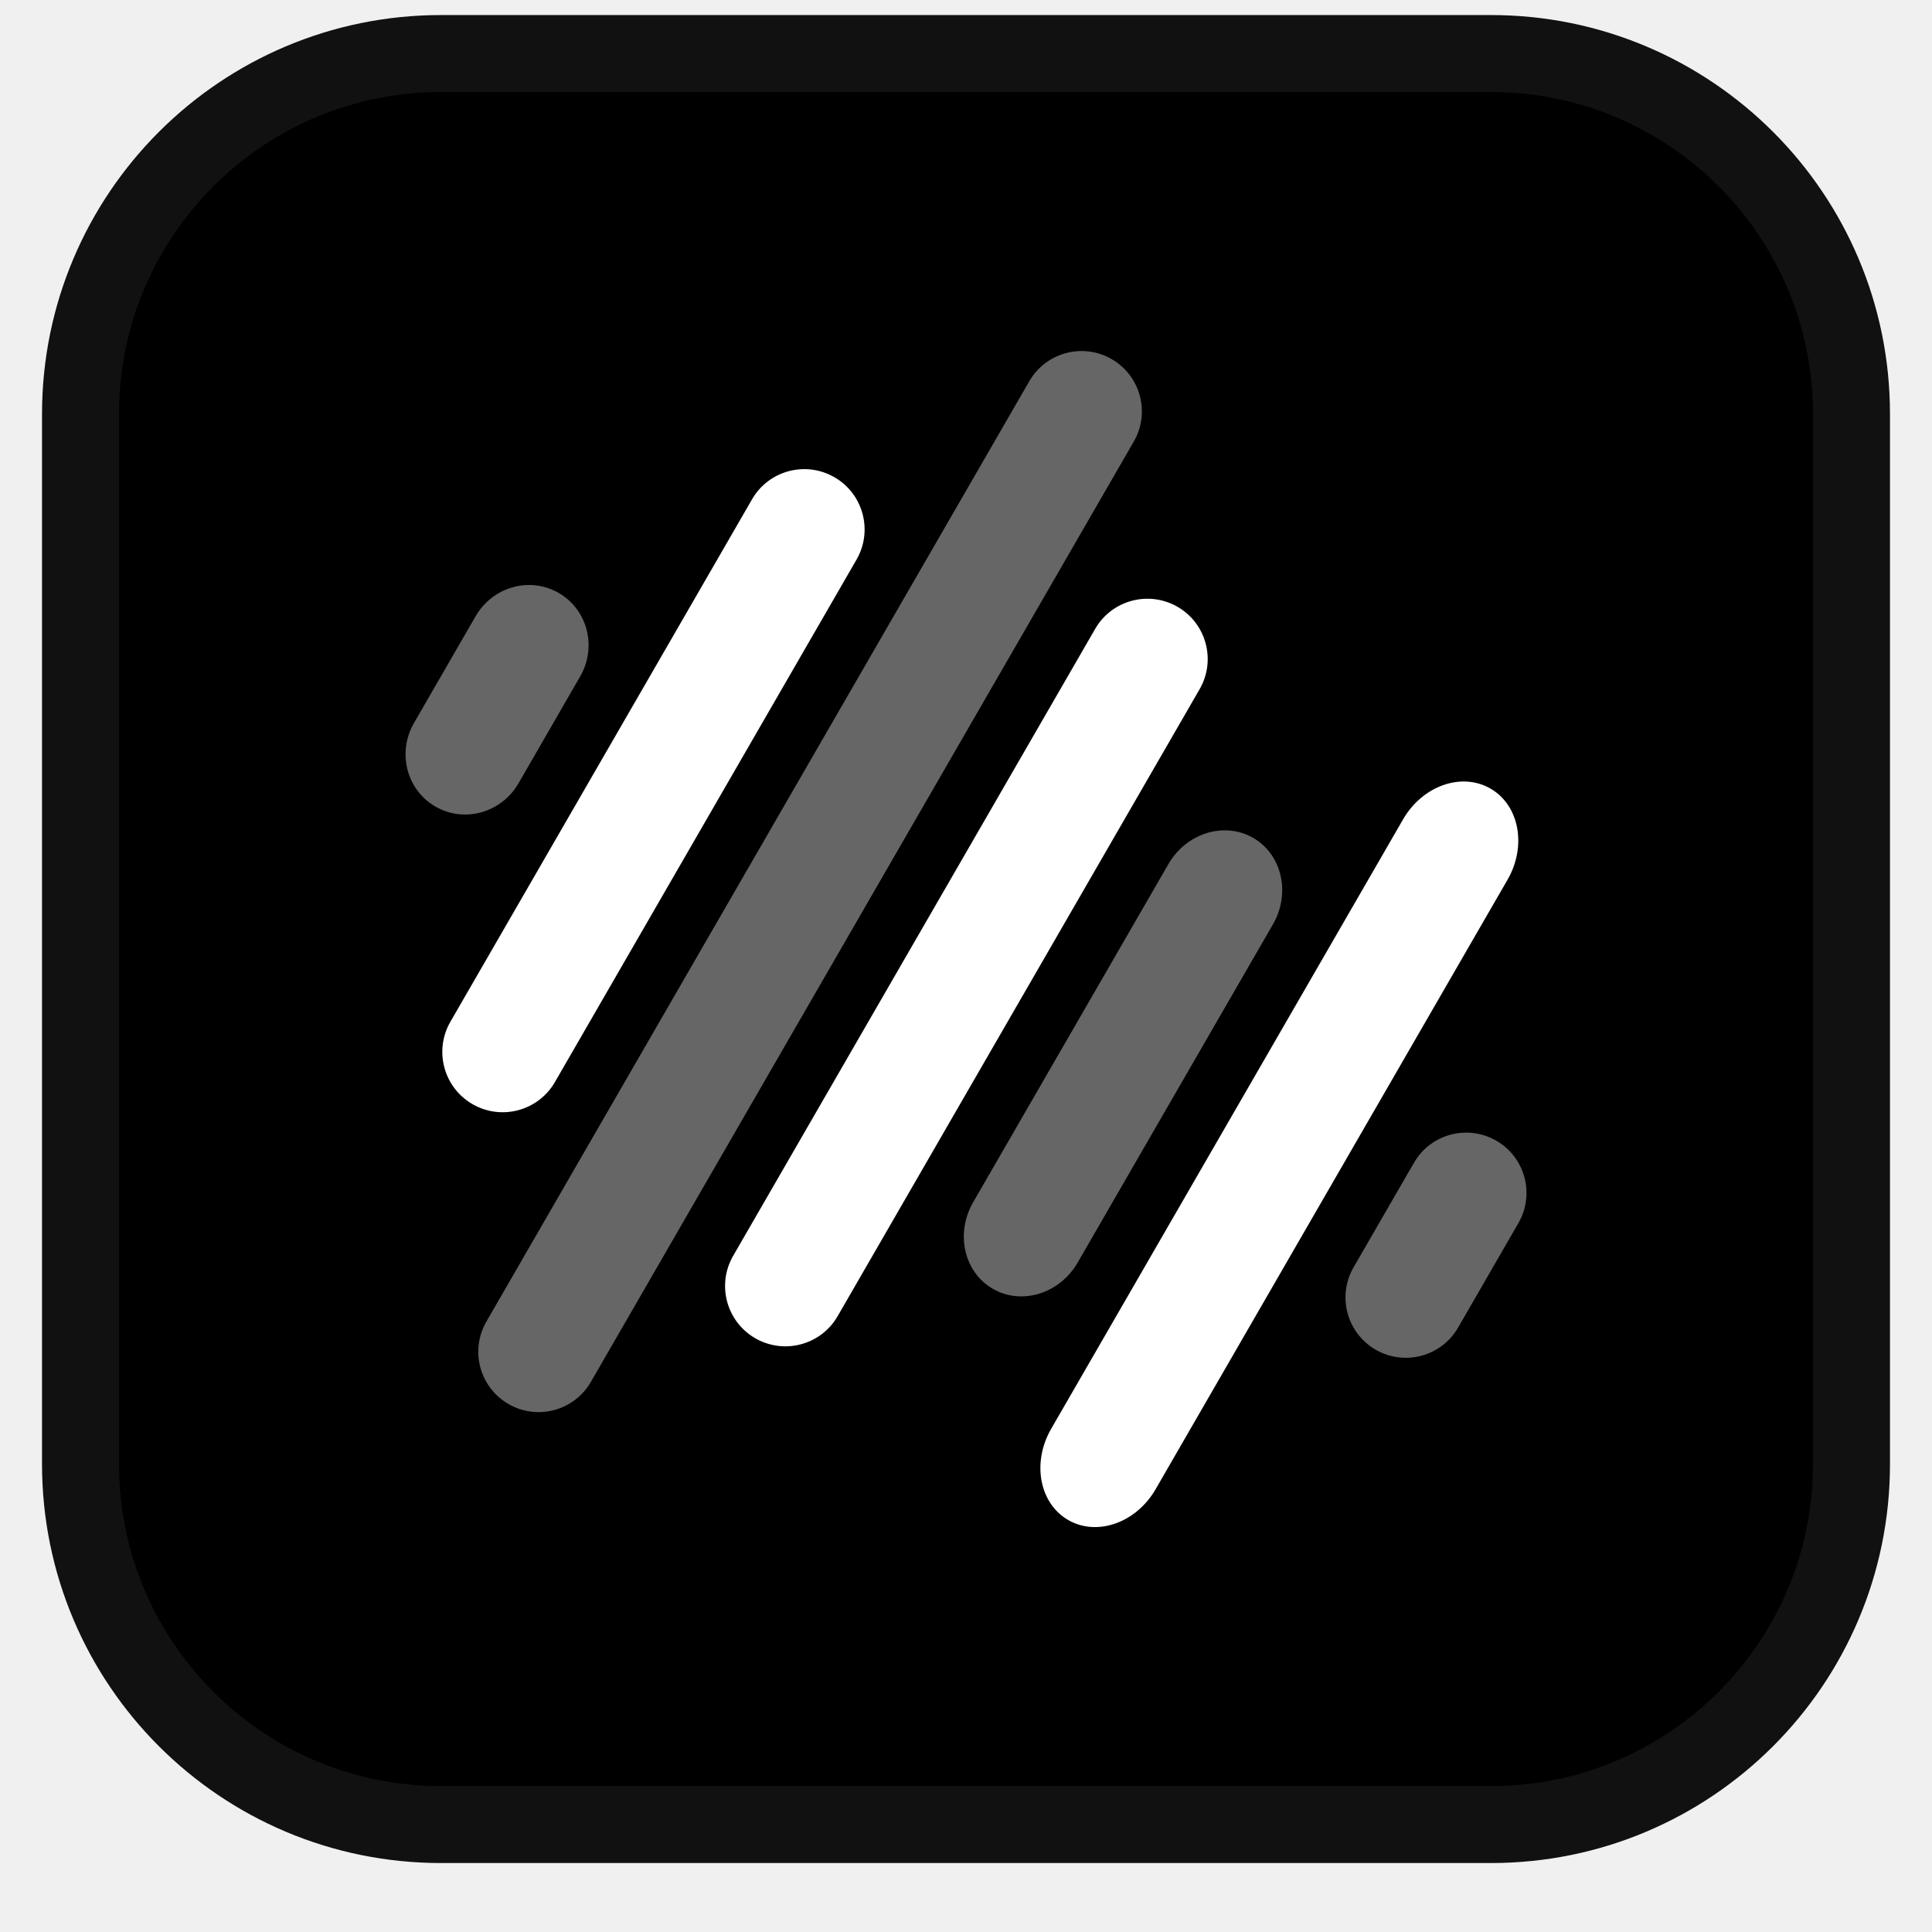
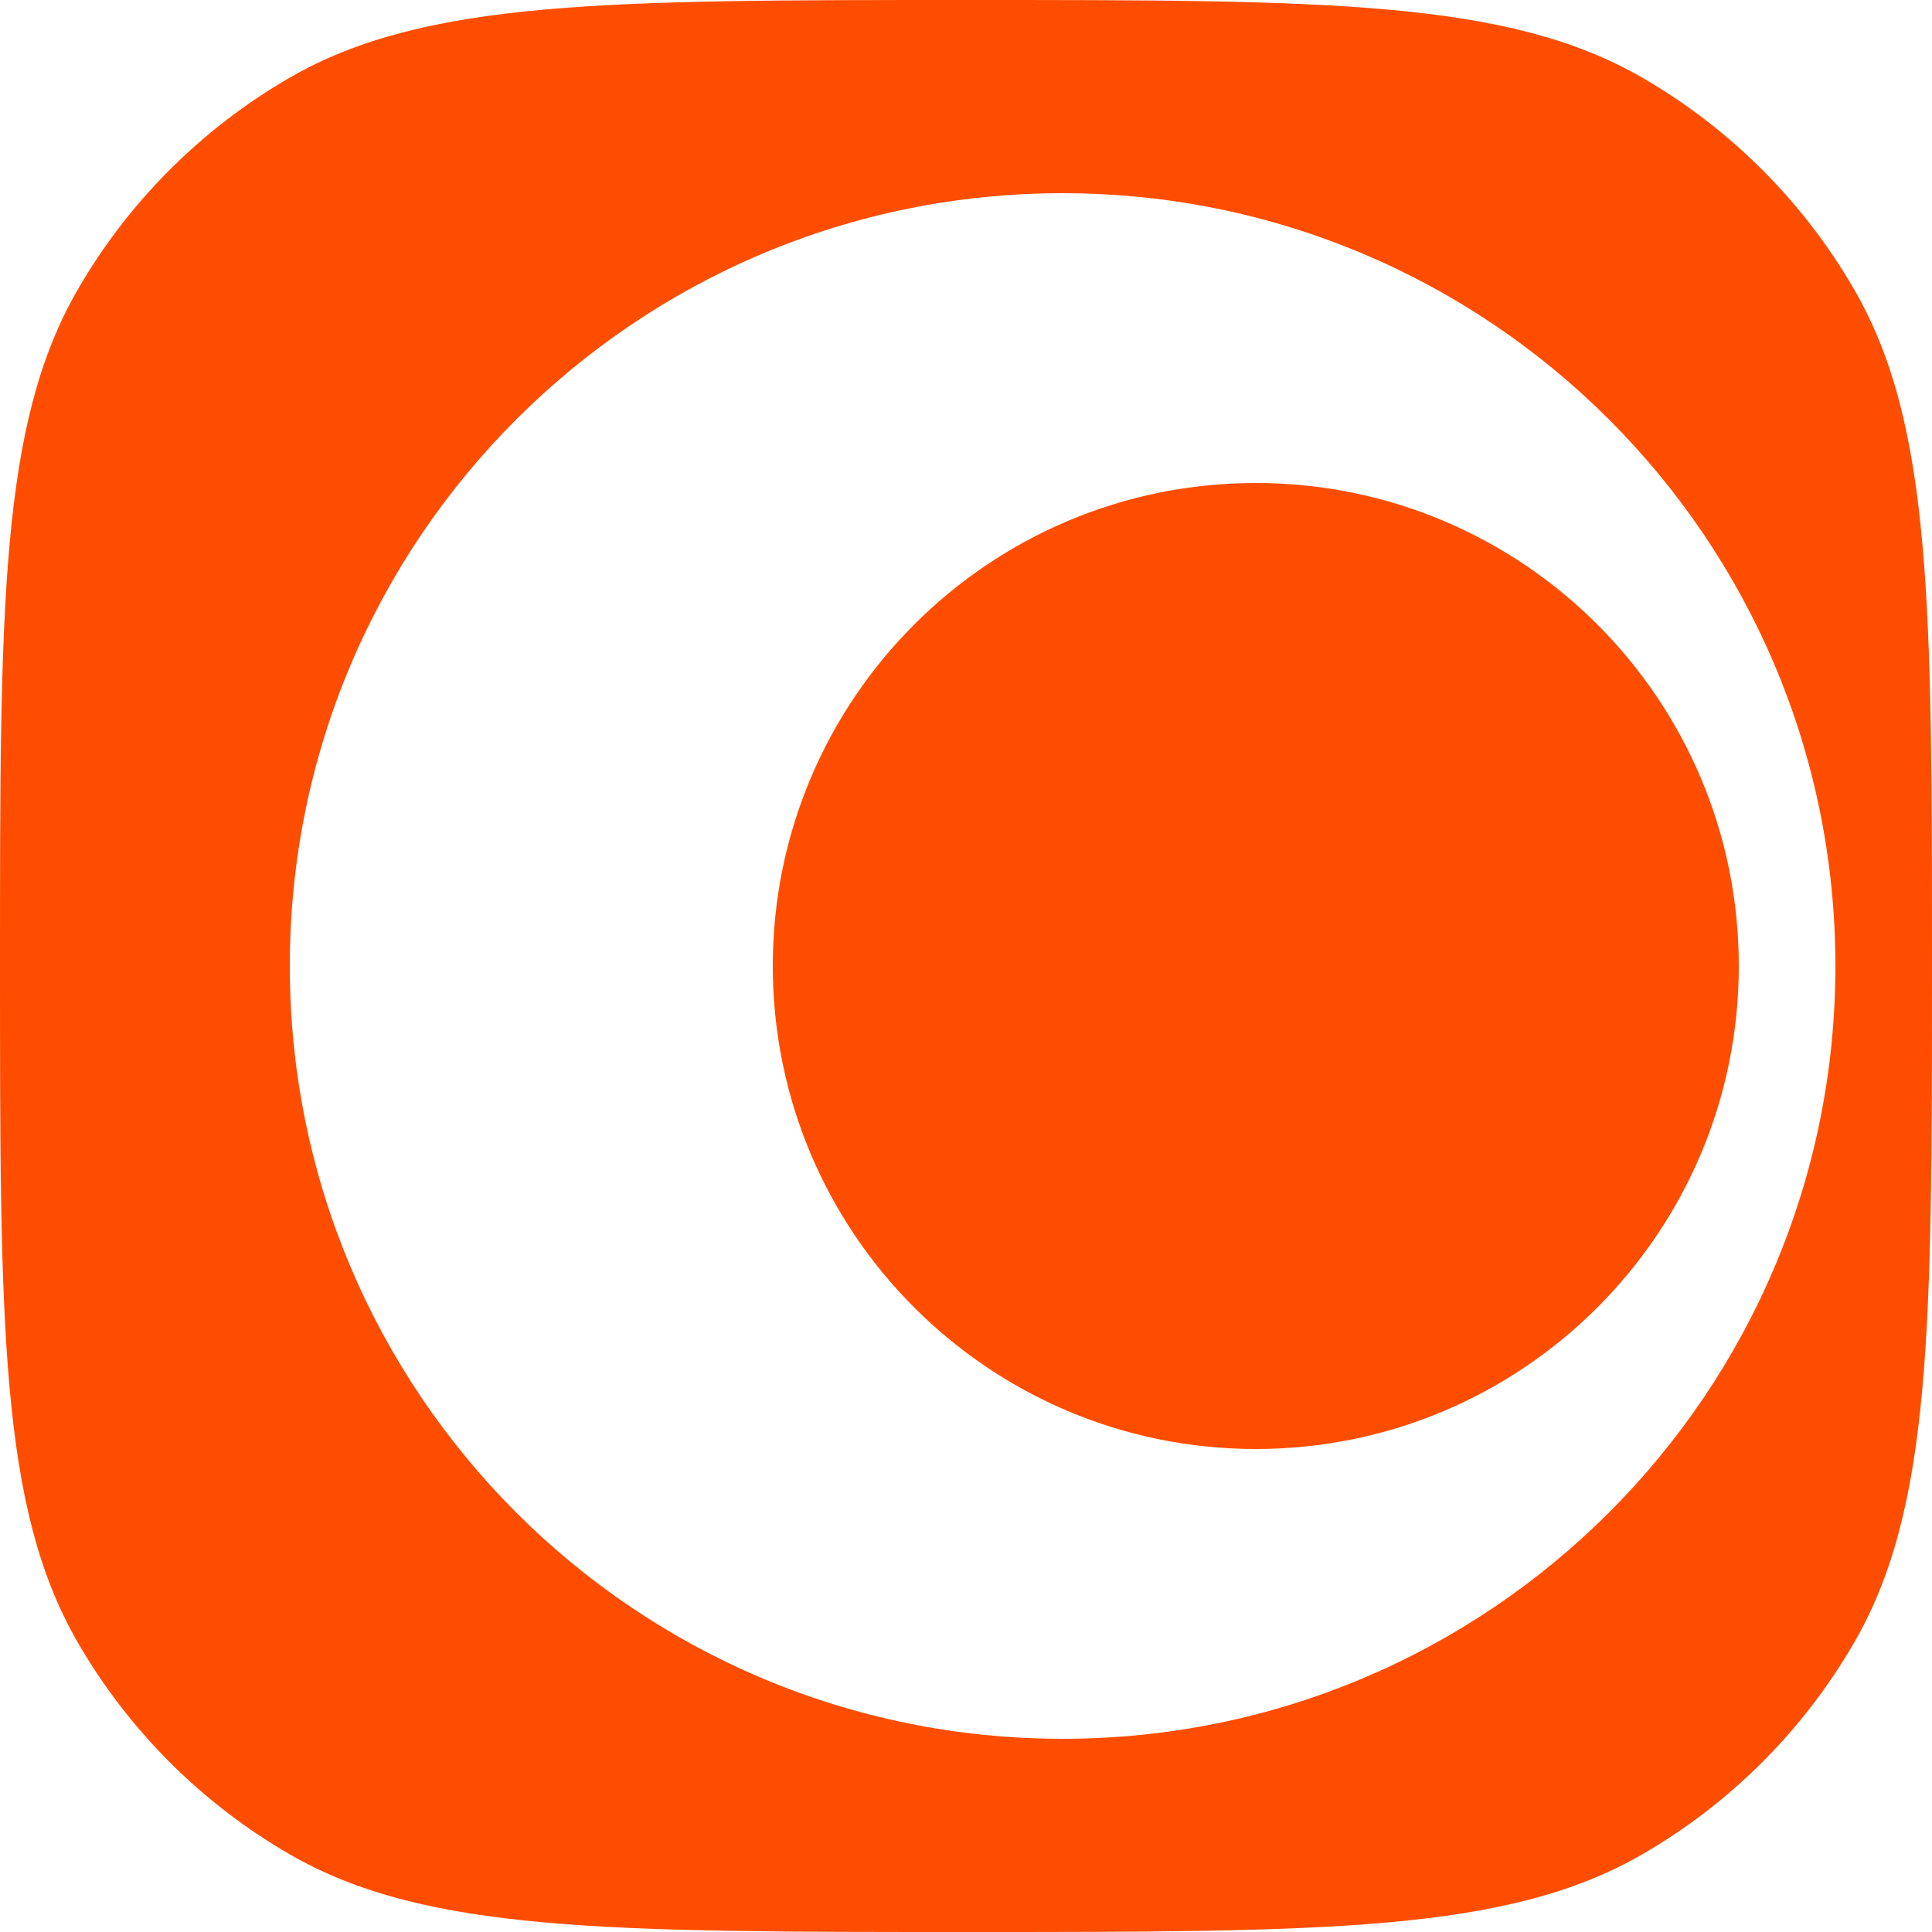
- <svg xmlns="http://www.w3.org/2000/svg" version="1.2" viewBox="0 0 46 46" width="512" height="512">
-   <g clip-path="url(#clip0)">
-     <path d="M1.917 9.858C1.917 5.118 5.76 1.275 10.5 1.275H35.5C40.24 1.275 44.083 5.118 44.083 9.858V34.858C44.083 39.599 40.24 43.442 35.5 43.442H10.5C5.76 43.442 1.917 39.599 1.917 34.858V9.858Z" fill="#111111" />
-     <path d="M1.917 9.858C1.917 5.118 5.76 1.275 10.5 1.275H35.5C40.24 1.275 44.083 5.118 44.083 9.858V34.858C44.083 39.599 40.24 43.442 35.5 43.442H10.5C5.76 43.442 1.917 39.599 1.917 34.858V9.858Z" stroke="#111111" stroke-width="1.833" />
-     <path fill-rule="evenodd" clip-rule="evenodd" d="M19.868 11.363C20.555 11.759 20.79 12.638 20.393 13.325L13.212 25.764C12.815 26.451 11.937 26.686 11.25 26.289C10.563 25.893 10.327 25.014 10.724 24.327L17.906 11.888C18.302 11.201 19.181 10.966 19.868 11.363ZM28.037 14.448C28.724 14.845 28.959 15.723 28.562 16.41L19.944 31.337C19.548 32.024 18.669 32.259 17.982 31.863C17.295 31.466 17.06 30.588 17.456 29.901L26.075 14.974C26.471 14.287 27.35 14.052 28.037 14.448ZM35.894 20.945C36.356 20.144 36.175 19.173 35.488 18.776C34.801 18.379 33.869 18.707 33.406 19.509L25.027 34.021C24.565 34.823 24.746 35.794 25.433 36.191C26.12 36.587 27.052 36.259 27.515 35.457L35.894 20.945Z" fill="white" />
-     <path opacity="0.4" fill-rule="evenodd" clip-rule="evenodd" d="M26.995 10.513C27.392 9.826 27.156 8.948 26.469 8.551C25.782 8.154 24.904 8.39 24.507 9.077L11.58 31.467C11.184 32.154 11.419 33.032 12.106 33.429C12.793 33.826 13.671 33.59 14.068 32.903L26.995 10.513ZM30.307 22.01C30.735 21.269 30.525 20.347 29.838 19.95C29.151 19.554 28.247 19.833 27.819 20.574L23.17 28.626C22.742 29.367 22.952 30.29 23.639 30.686C24.326 31.083 25.23 30.803 25.658 30.062L30.307 22.01ZM35.627 27.16C36.314 27.557 36.549 28.435 36.152 29.122L34.716 31.61C34.319 32.297 33.441 32.532 32.754 32.136C32.067 31.739 31.832 30.861 32.228 30.174L33.665 27.686C34.061 26.999 34.94 26.763 35.627 27.16ZM13.813 16.107C14.219 15.405 13.99 14.514 13.303 14.118C12.616 13.721 11.731 13.969 11.325 14.671L9.857 17.214C9.451 17.917 9.68 18.808 10.367 19.204C11.054 19.601 11.939 19.353 12.345 18.651L13.813 16.107Z" fill="white" />
+ <svg xmlns="http://www.w3.org/2000/svg" version="1.2" viewBox="0 0 40 40" width="96" height="96">
+   <rect width="40" height="40" fill="#FFFFFF" />
+   <g id="logomark">
+     <path fill-rule="evenodd" clip-rule="evenodd" d="M20 0C27.477 0 31.215 -0 34 1.607C35.824 2.661 37.339 4.176 38.393 6C40 8.785 40 12.523 40 20C40 27.477 40 31.215 38.393 34C37.339 35.824 35.824 37.339 34 38.393C31.215 40 27.477 40 20 40C12.523 40 8.785 40 6 38.393C4.176 37.339 2.661 35.824 1.607 34C-0 31.215 0 27.477 0 20C0 12.523 -0 8.785 1.607 6C2.661 4.176 4.176 2.661 6 1.607C8.785 -0 12.523 0 20 0ZM22 4C13.163 4 6 11.163 6 20C6 28.837 13.163 36 22 36C30.837 36 38 28.837 38 20C38 11.163 30.837 4 22 4Z" fill="#FF4D00" />
+     <path d="M36 20C36 25.523 31.523 30 26 30C20.477 30 16 25.523 16 20C16 14.477 20.477 10 26 10C31.523 10 36 14.477 36 20Z" fill="#FF4D00" />
  </g>
-   <defs>
-     <clipPath id="clip0">
-       <rect x="1" y="0.358" width="44" height="44" rx="9.5" fill="white" />
-     </clipPath>
-   </defs>
</svg>
